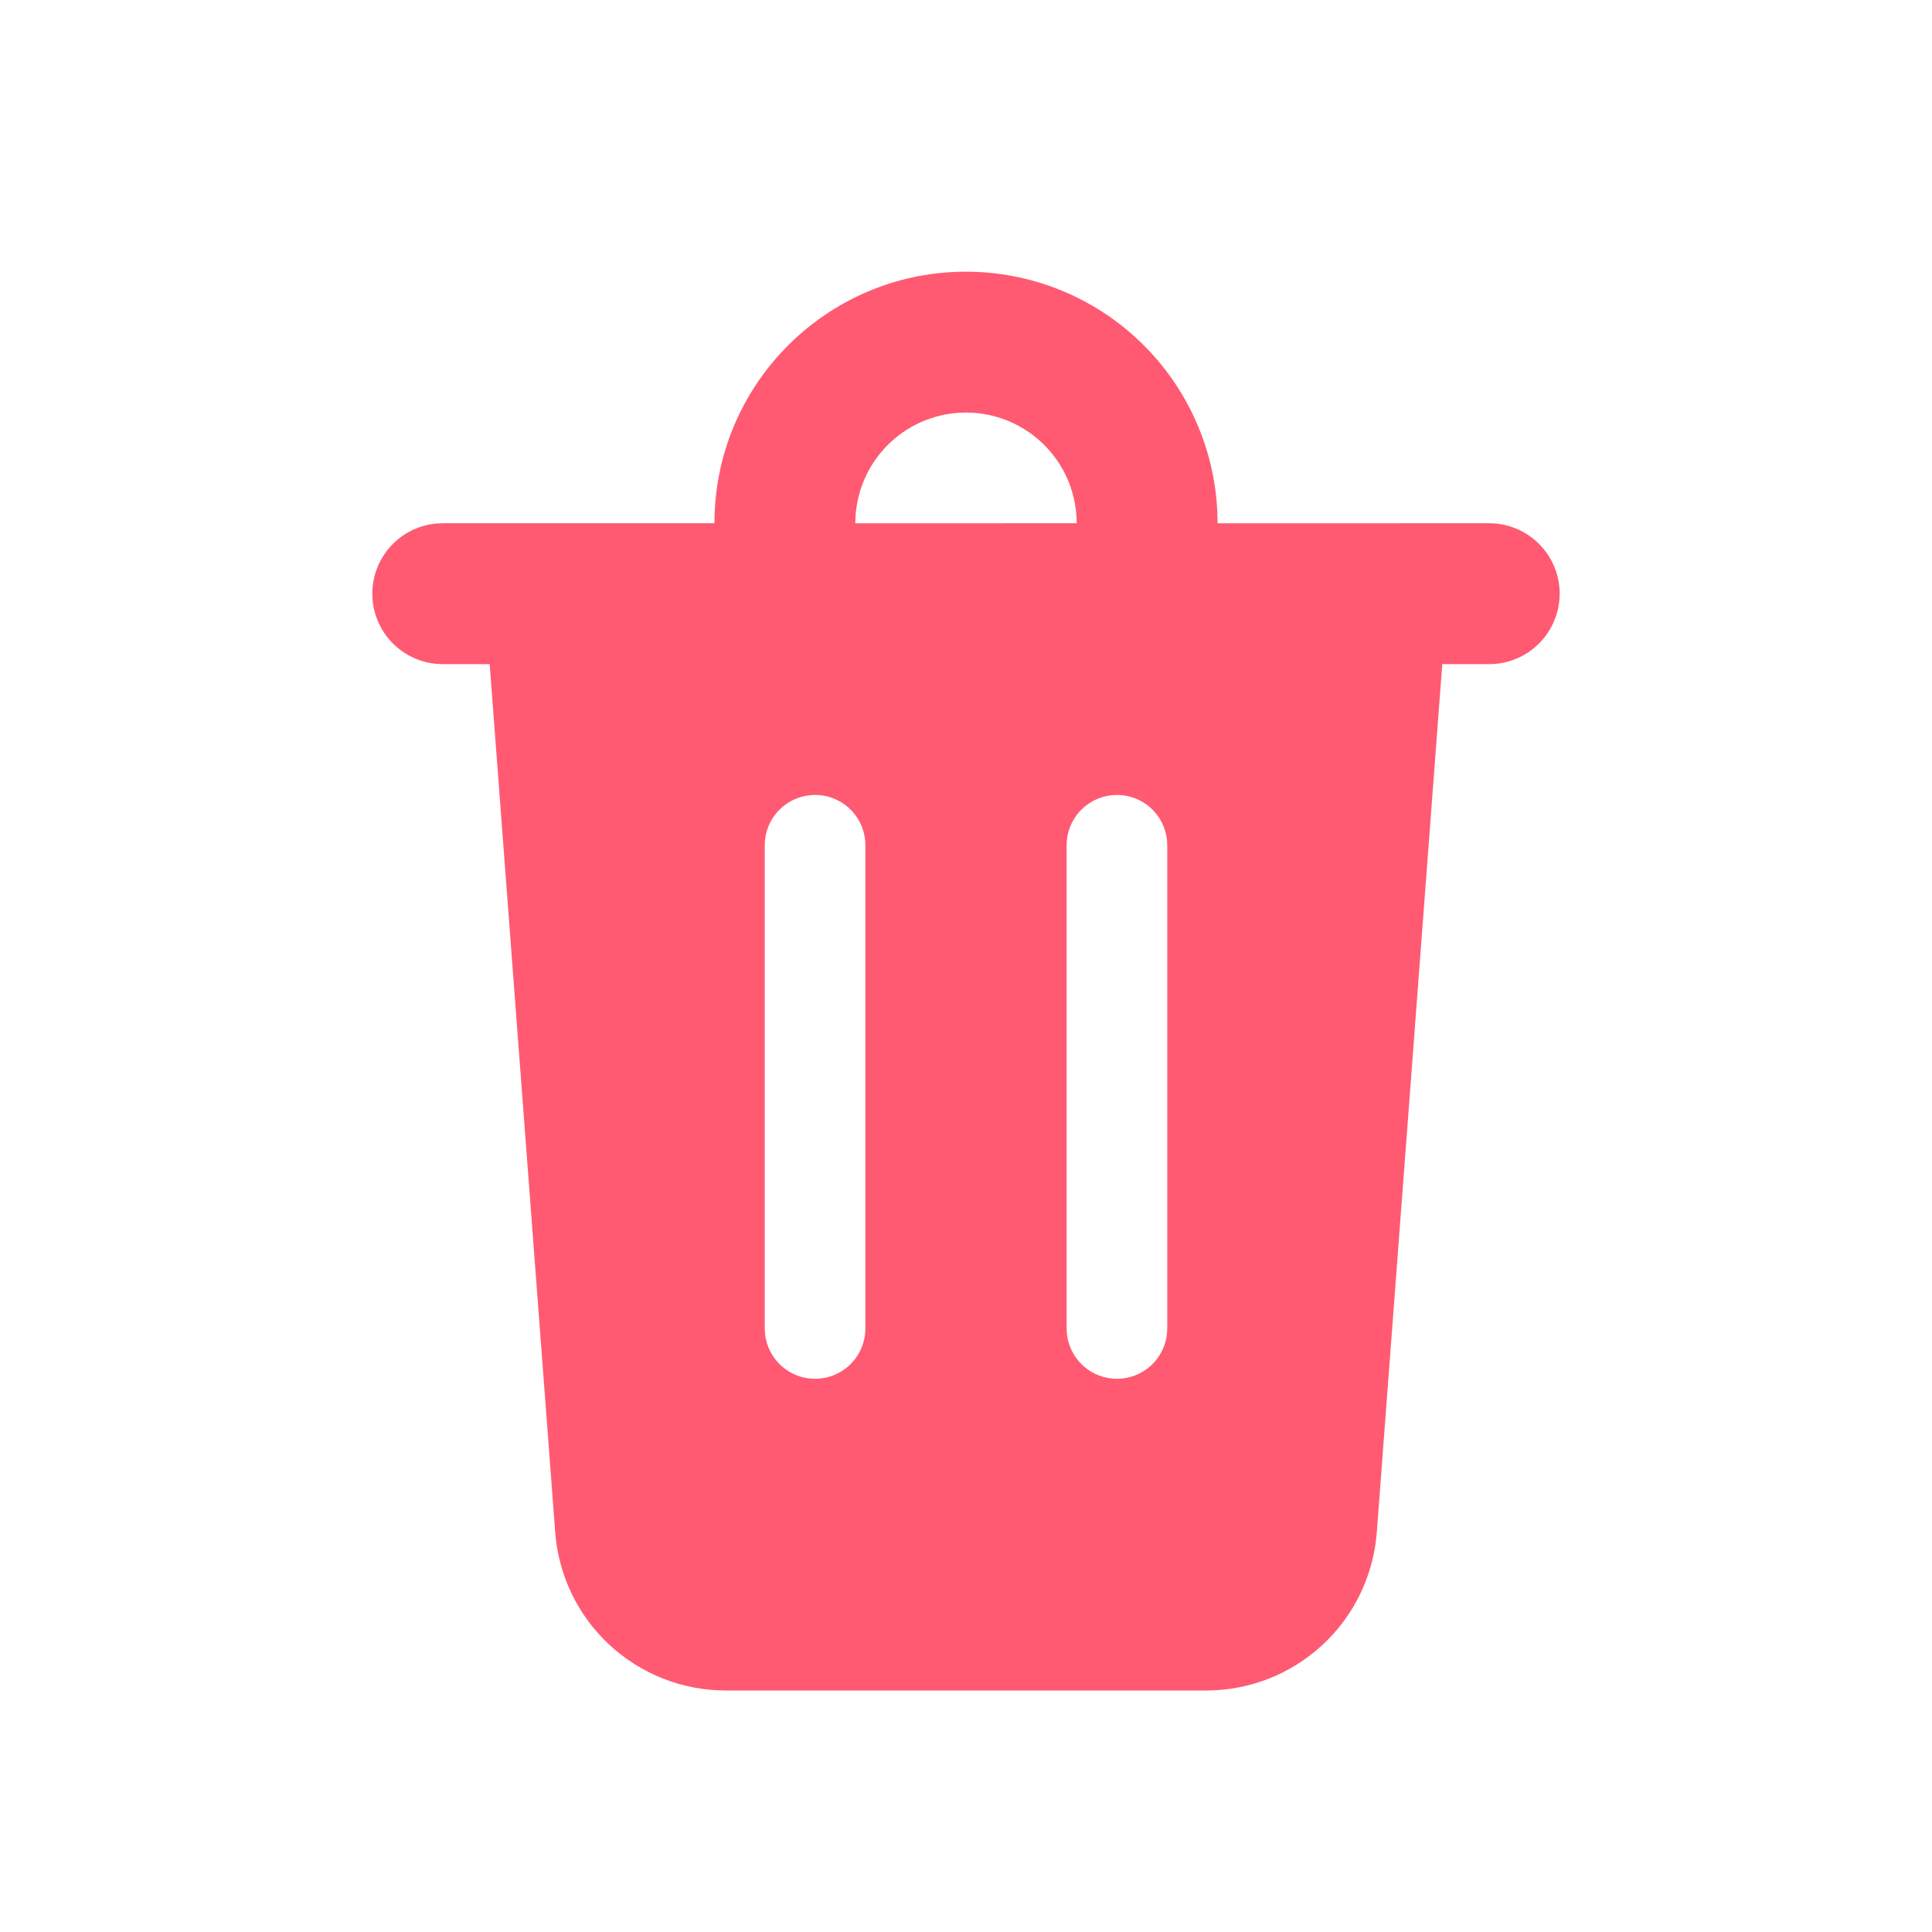
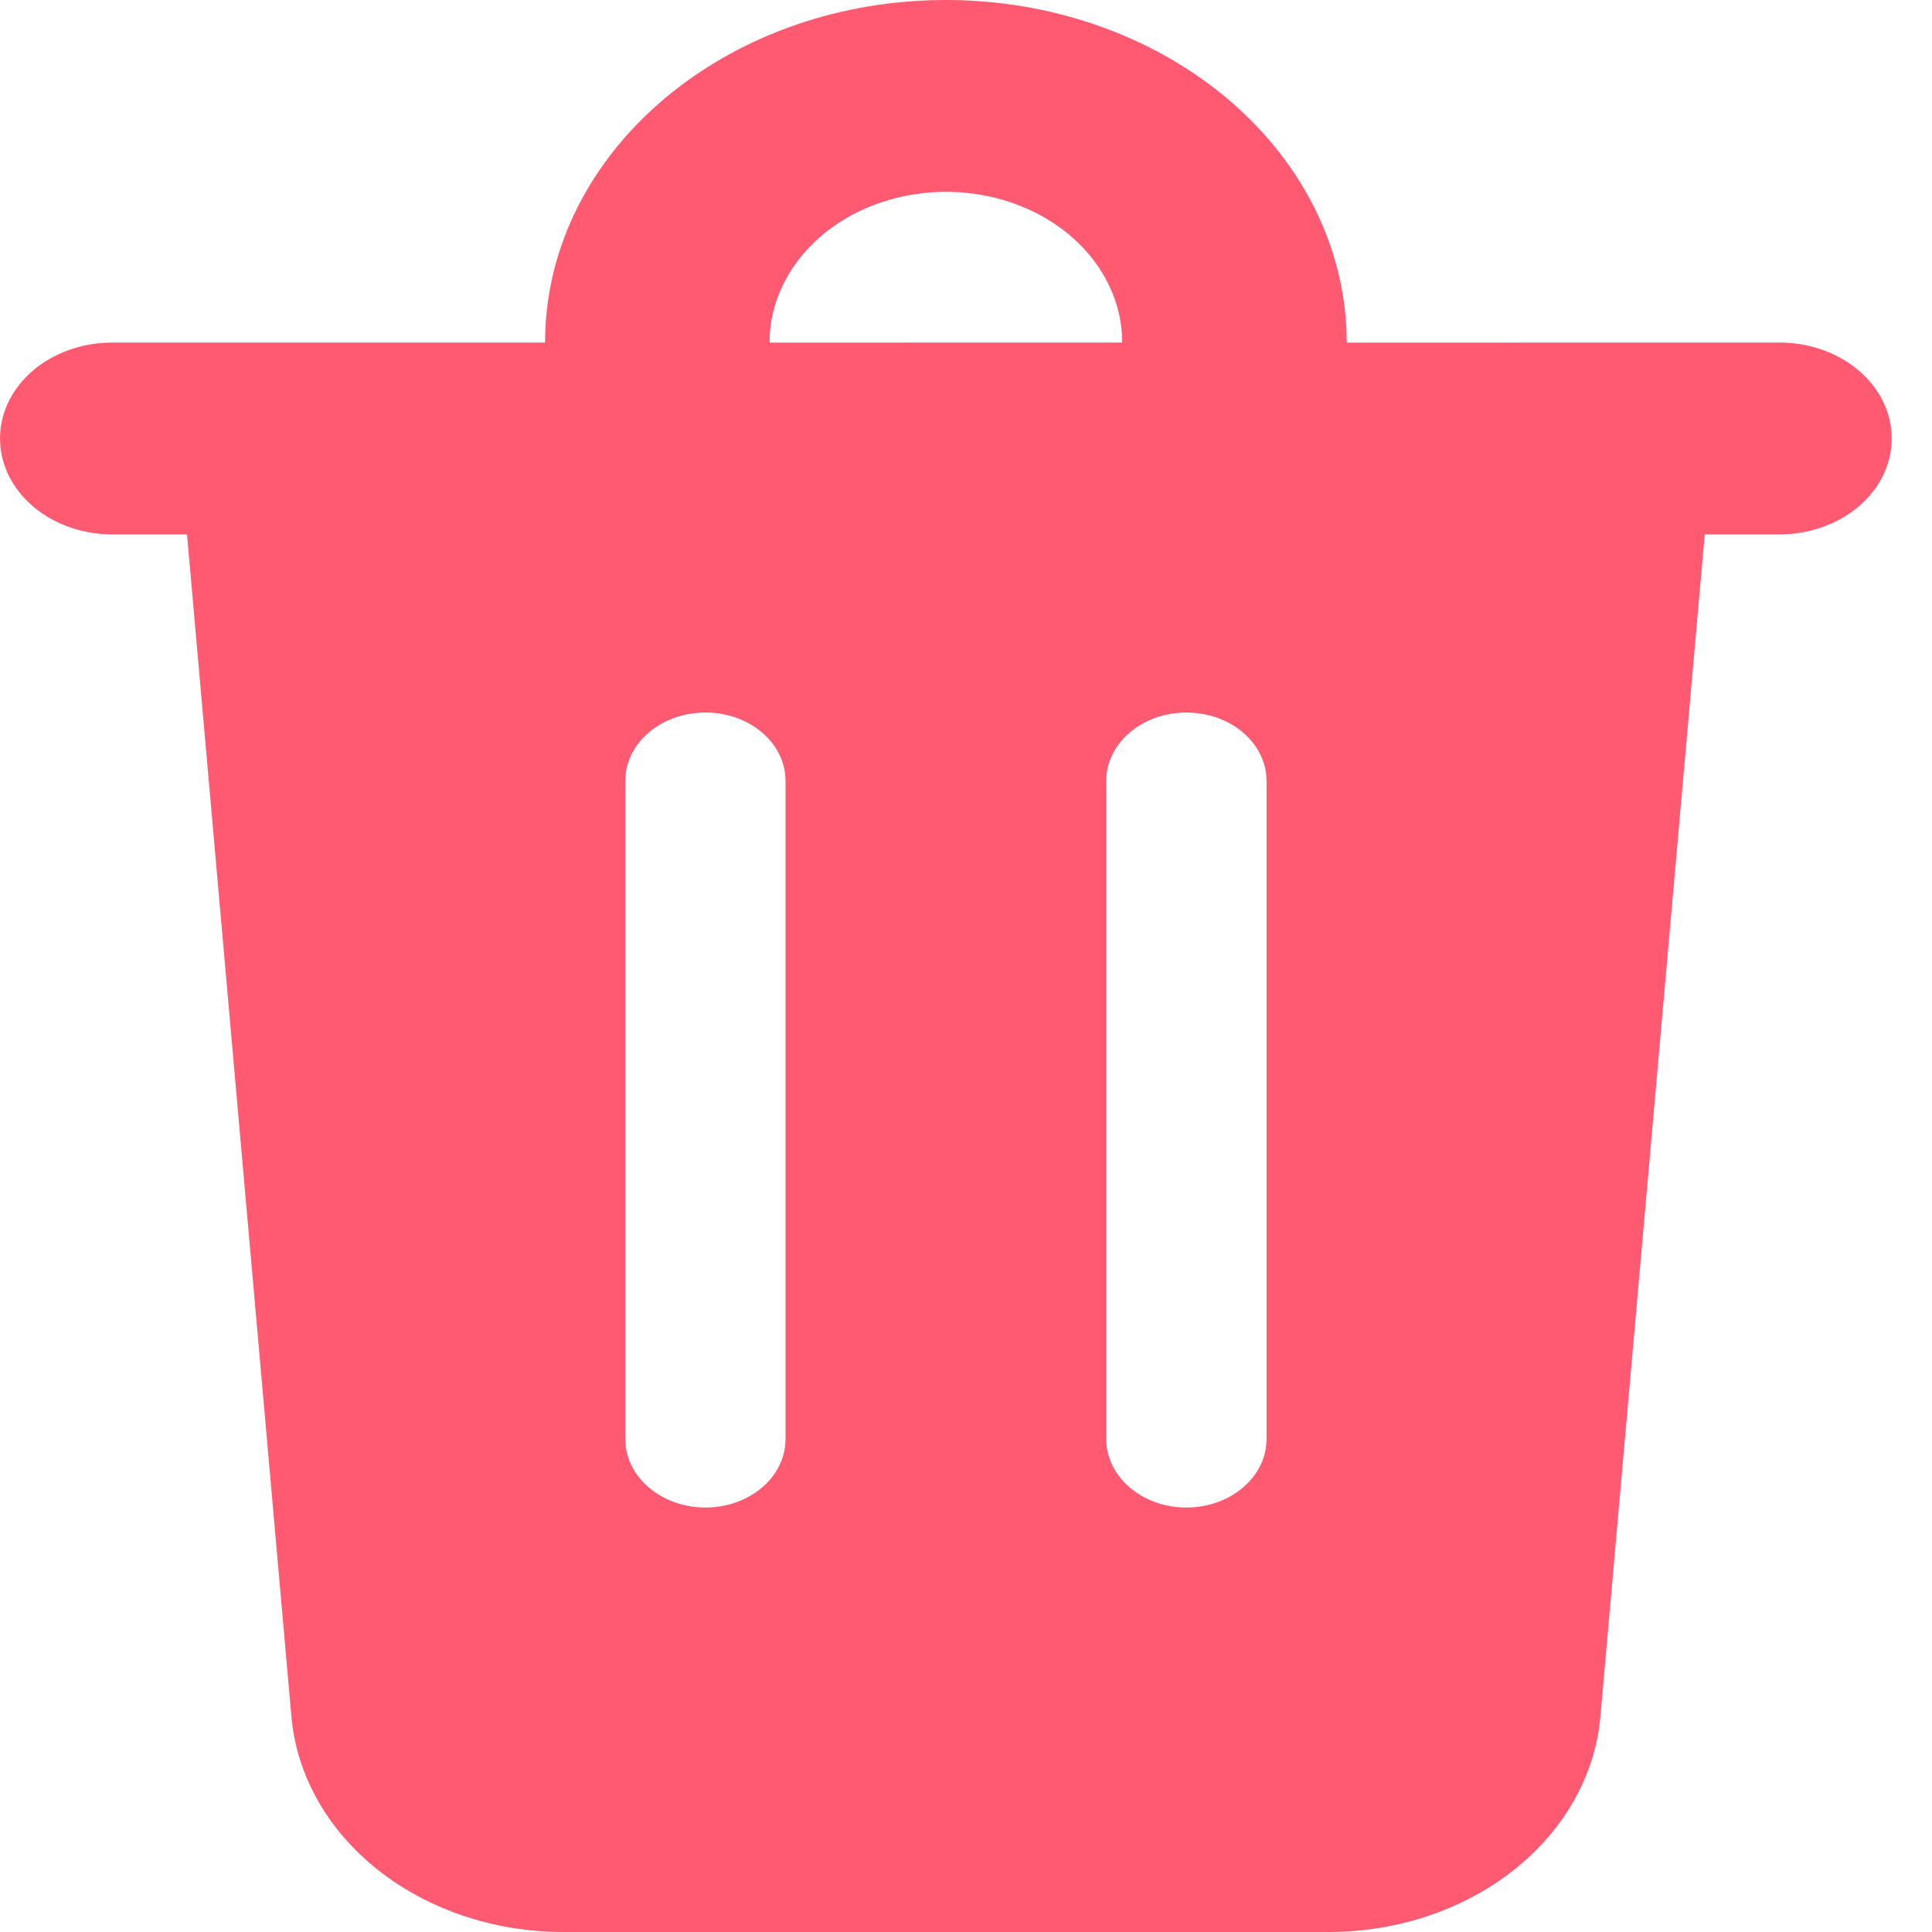
- <svg xmlns="http://www.w3.org/2000/svg" width="48" height="48" viewBox="0 0 48 48" fill="none">
-   <path d="M24 6.75C25.618 6.75 27.173 7.377 28.337 8.5C29.502 9.623 30.186 11.153 30.246 12.77L30.25 13.001L37 13C37.452 13 37.886 13.175 38.211 13.488C38.537 13.8 38.729 14.227 38.748 14.678C38.766 15.129 38.61 15.57 38.311 15.908C38.012 16.247 37.594 16.457 37.144 16.494L37 16.5H35.833L34.206 38.07C34.125 39.139 33.644 40.138 32.858 40.866C32.072 41.595 31.04 42 29.968 42H18.032C16.96 42 15.928 41.595 15.142 40.866C14.356 40.138 13.875 39.139 13.794 38.07L12.166 16.5H11C10.561 16.5 10.137 16.335 9.814 16.037C9.491 15.739 9.292 15.331 9.256 14.893L9.25 14.75C9.25 14.311 9.415 13.887 9.713 13.564C10.011 13.241 10.419 13.042 10.857 13.006L11 13H17.75C17.75 9.702 20.305 7 23.544 6.766L23.771 6.754L24 6.75ZM27.75 19.75C27.441 19.75 27.142 19.864 26.912 20.072C26.682 20.279 26.538 20.564 26.506 20.872L26.5 21V33L26.506 33.128C26.536 33.437 26.68 33.723 26.91 33.932C27.14 34.14 27.44 34.256 27.75 34.256C28.06 34.256 28.36 34.14 28.59 33.932C28.82 33.723 28.964 33.437 28.994 33.128L29 33V21L28.994 20.872C28.962 20.564 28.818 20.279 28.588 20.072C28.358 19.864 28.059 19.75 27.75 19.75V19.75ZM20.25 19.75C19.941 19.75 19.642 19.864 19.412 20.072C19.182 20.279 19.038 20.564 19.006 20.872L19 21V33L19.006 33.128C19.036 33.437 19.18 33.723 19.41 33.932C19.64 34.14 19.94 34.256 20.25 34.256C20.56 34.256 20.86 34.14 21.09 33.932C21.32 33.723 21.464 33.437 21.494 33.128L21.5 33V21L21.494 20.872C21.462 20.564 21.318 20.279 21.088 20.072C20.858 19.864 20.559 19.75 20.25 19.75V19.75ZM24.168 10.255L24 10.25C23.3 10.25 22.626 10.517 22.116 10.997C21.606 11.477 21.298 12.133 21.255 12.832L21.25 13.001L26.75 13C26.75 12.3 26.483 11.626 26.003 11.116C25.523 10.606 24.867 10.298 24.168 10.255V10.255Z" fill="#FF5A72" />
+ <svg xmlns="http://www.w3.org/2000/svg" width="30" height="30" viewBox="0 0 30 30" fill="none">
+   <path d="M14.688 3.71494e-09C16.299 -5.14215e-05 17.847 0.534 19.007 1.489C20.167 2.445 20.848 3.747 20.908 5.123L20.912 5.32L27.633 5.319C28.083 5.319 28.515 5.468 28.839 5.734C29.164 6 29.355 6.363 29.373 6.747C29.392 7.131 29.236 7.506 28.939 7.794C28.641 8.082 28.225 8.261 27.776 8.293L27.633 8.298H26.471L24.851 26.655C24.771 27.565 24.291 28.415 23.509 29.035C22.726 29.655 21.698 30 20.631 30H8.745C7.678 30 6.65 29.655 5.867 29.035C5.085 28.415 4.605 27.565 4.525 26.655L2.904 8.298H1.743C1.305 8.298 0.884 8.157 0.562 7.904C0.24 7.65 0.042 7.303 0.006 6.93L0 6.809C3.69107e-05 6.435 0.165 6.074 0.461 5.799C0.758 5.524 1.164 5.355 1.6 5.324L1.743 5.319H8.464C8.464 2.512 11.008 0.213 14.234 0.014L14.46 0.003L14.688 3.71494e-09ZM18.422 11.064C18.114 11.064 17.817 11.161 17.588 11.338C17.359 11.514 17.215 11.757 17.183 12.019L17.177 12.128V22.34L17.183 22.449C17.214 22.712 17.357 22.956 17.586 23.133C17.815 23.311 18.113 23.409 18.422 23.409C18.731 23.409 19.029 23.311 19.258 23.133C19.487 22.956 19.631 22.712 19.661 22.449L19.667 22.34V12.128L19.661 12.019C19.629 11.757 19.485 11.514 19.256 11.338C19.027 11.161 18.73 11.064 18.422 11.064V11.064ZM10.954 11.064C10.646 11.064 10.348 11.161 10.119 11.338C9.891 11.514 9.746 11.757 9.715 12.019L9.709 12.128V22.34L9.715 22.449C9.745 22.712 9.889 22.956 10.118 23.133C10.347 23.311 10.645 23.409 10.954 23.409C11.263 23.409 11.561 23.311 11.79 23.133C12.019 22.956 12.162 22.712 12.192 22.449L12.198 22.34V12.128L12.192 12.019C12.161 11.757 12.017 11.514 11.788 11.338C11.559 11.161 11.262 11.064 10.954 11.064V11.064ZM14.855 2.983L14.688 2.979C13.991 2.979 13.319 3.206 12.812 3.614C12.304 4.023 11.997 4.581 11.954 5.176L11.95 5.32L17.426 5.319C17.426 4.723 17.16 4.15 16.683 3.715C16.205 3.281 15.551 3.019 14.855 2.983V2.983Z" fill="#FF5A72" />
</svg>
